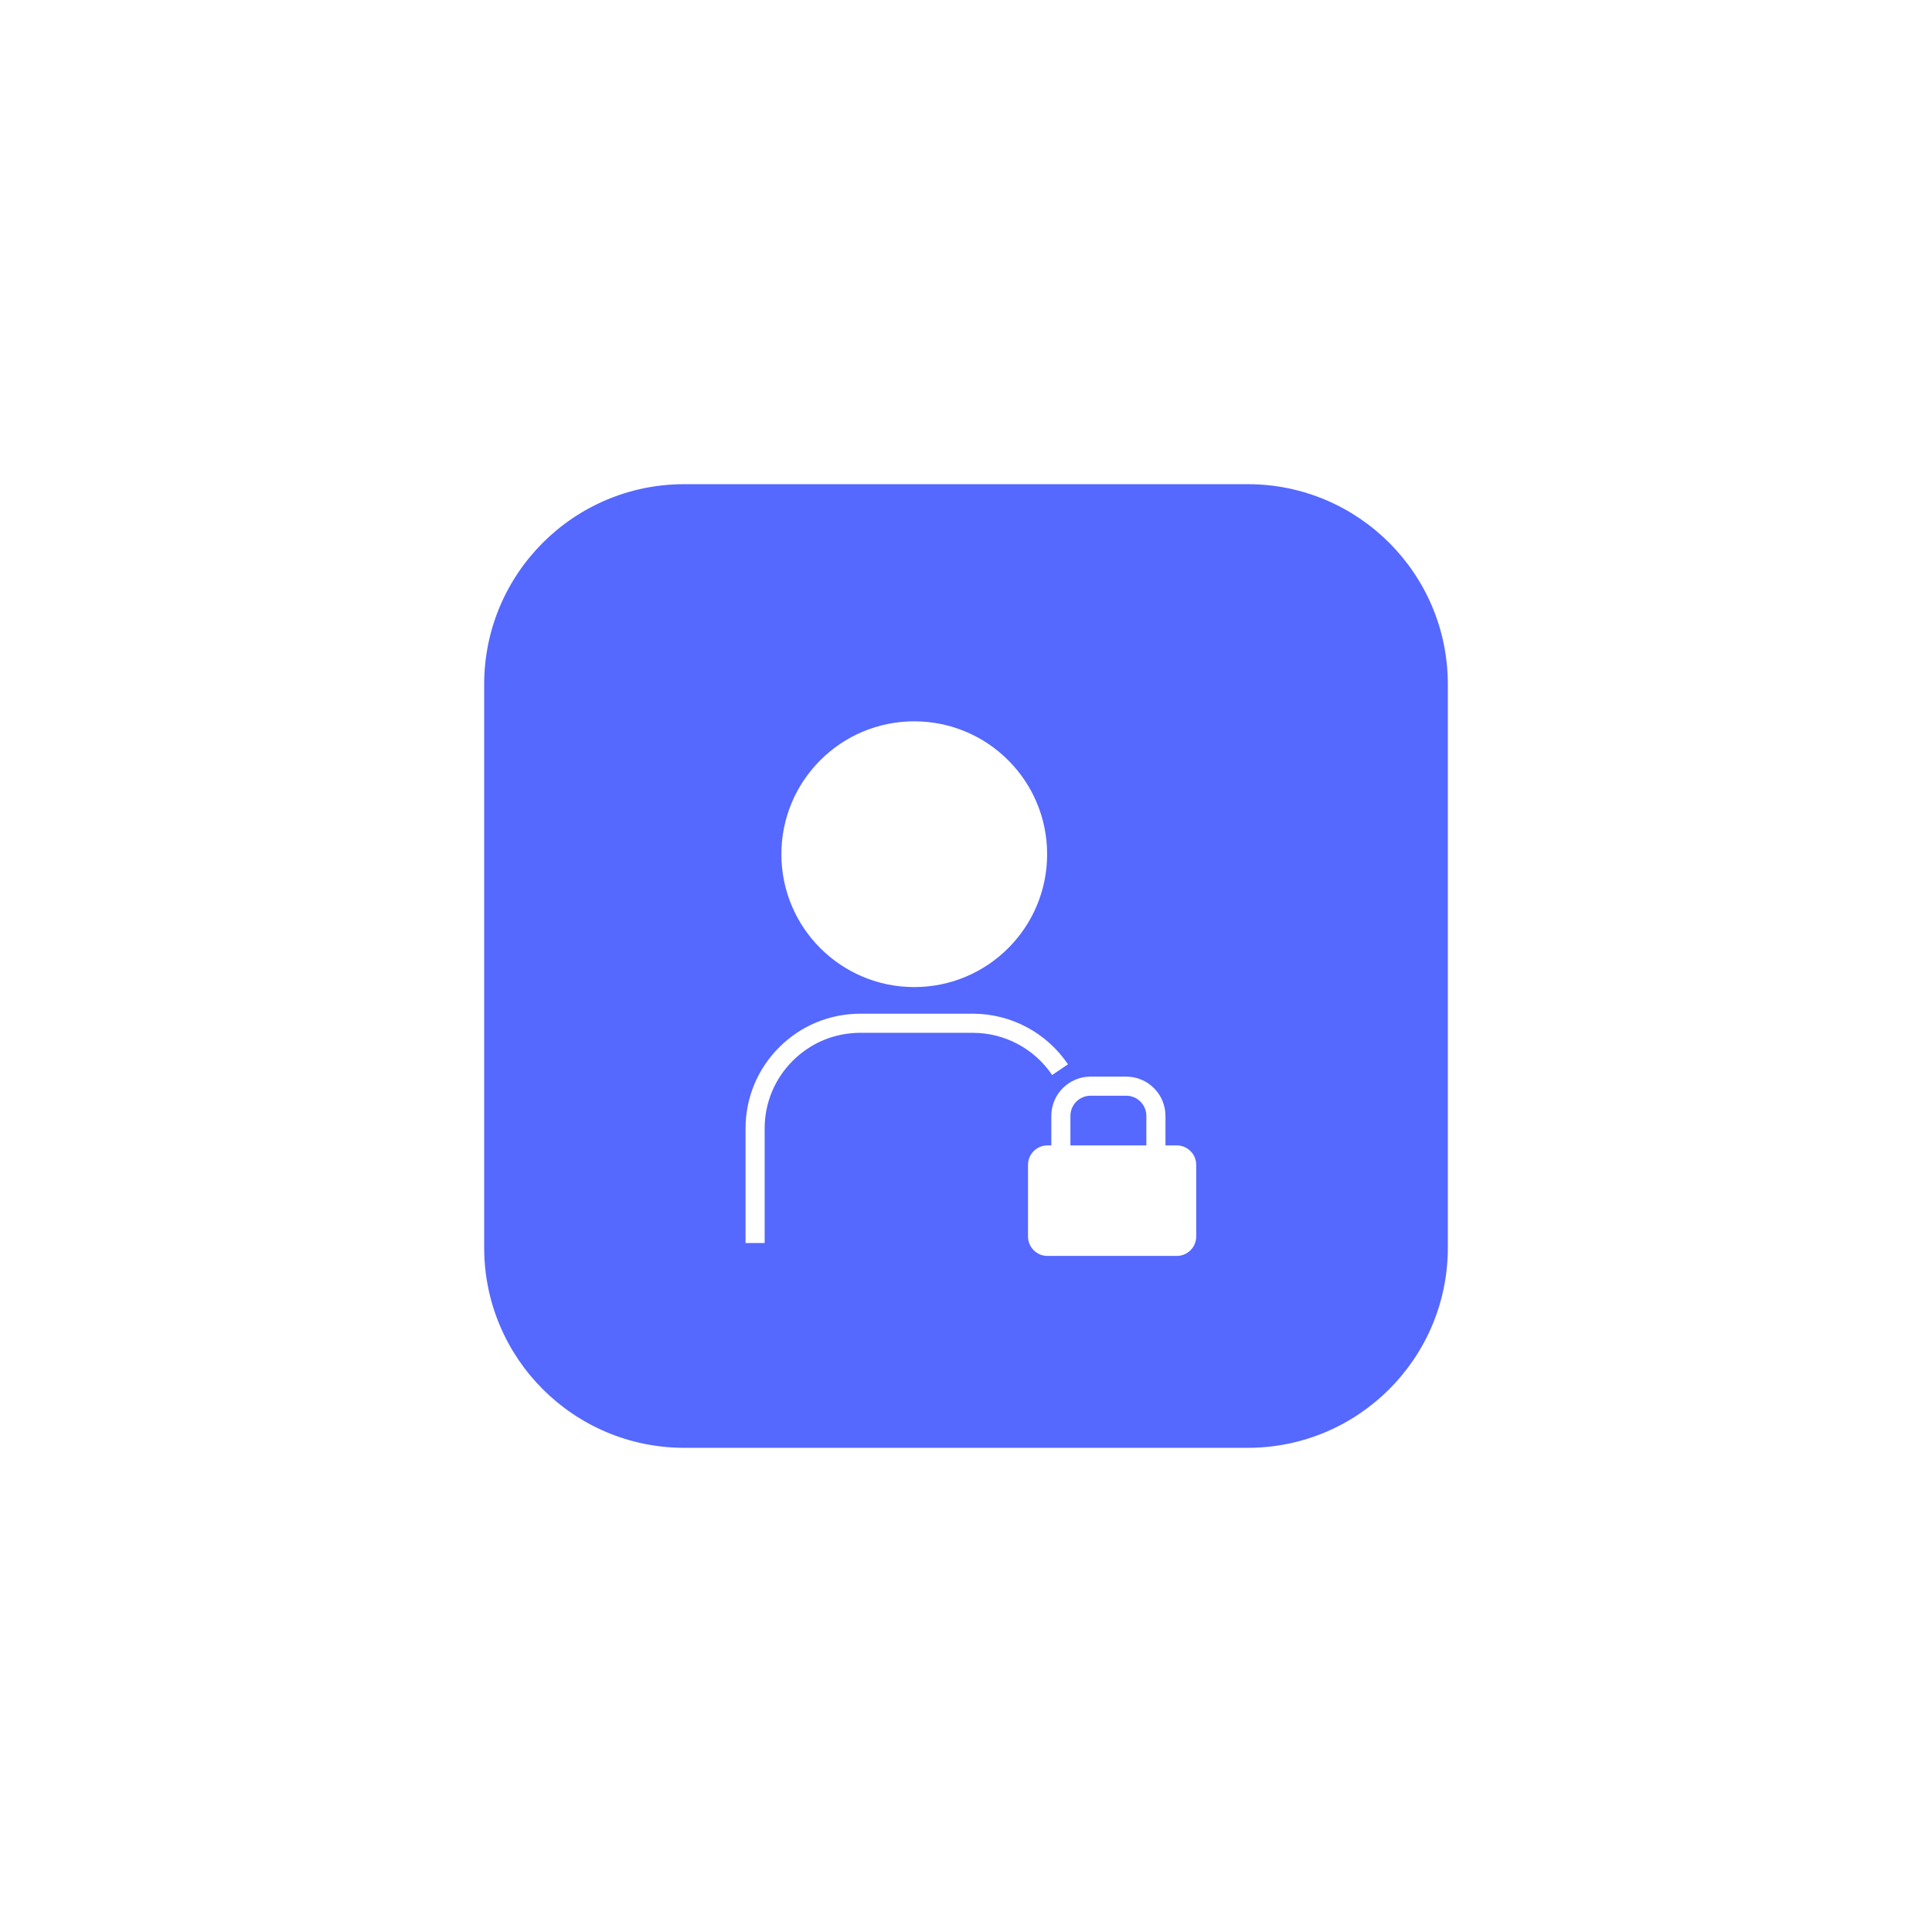
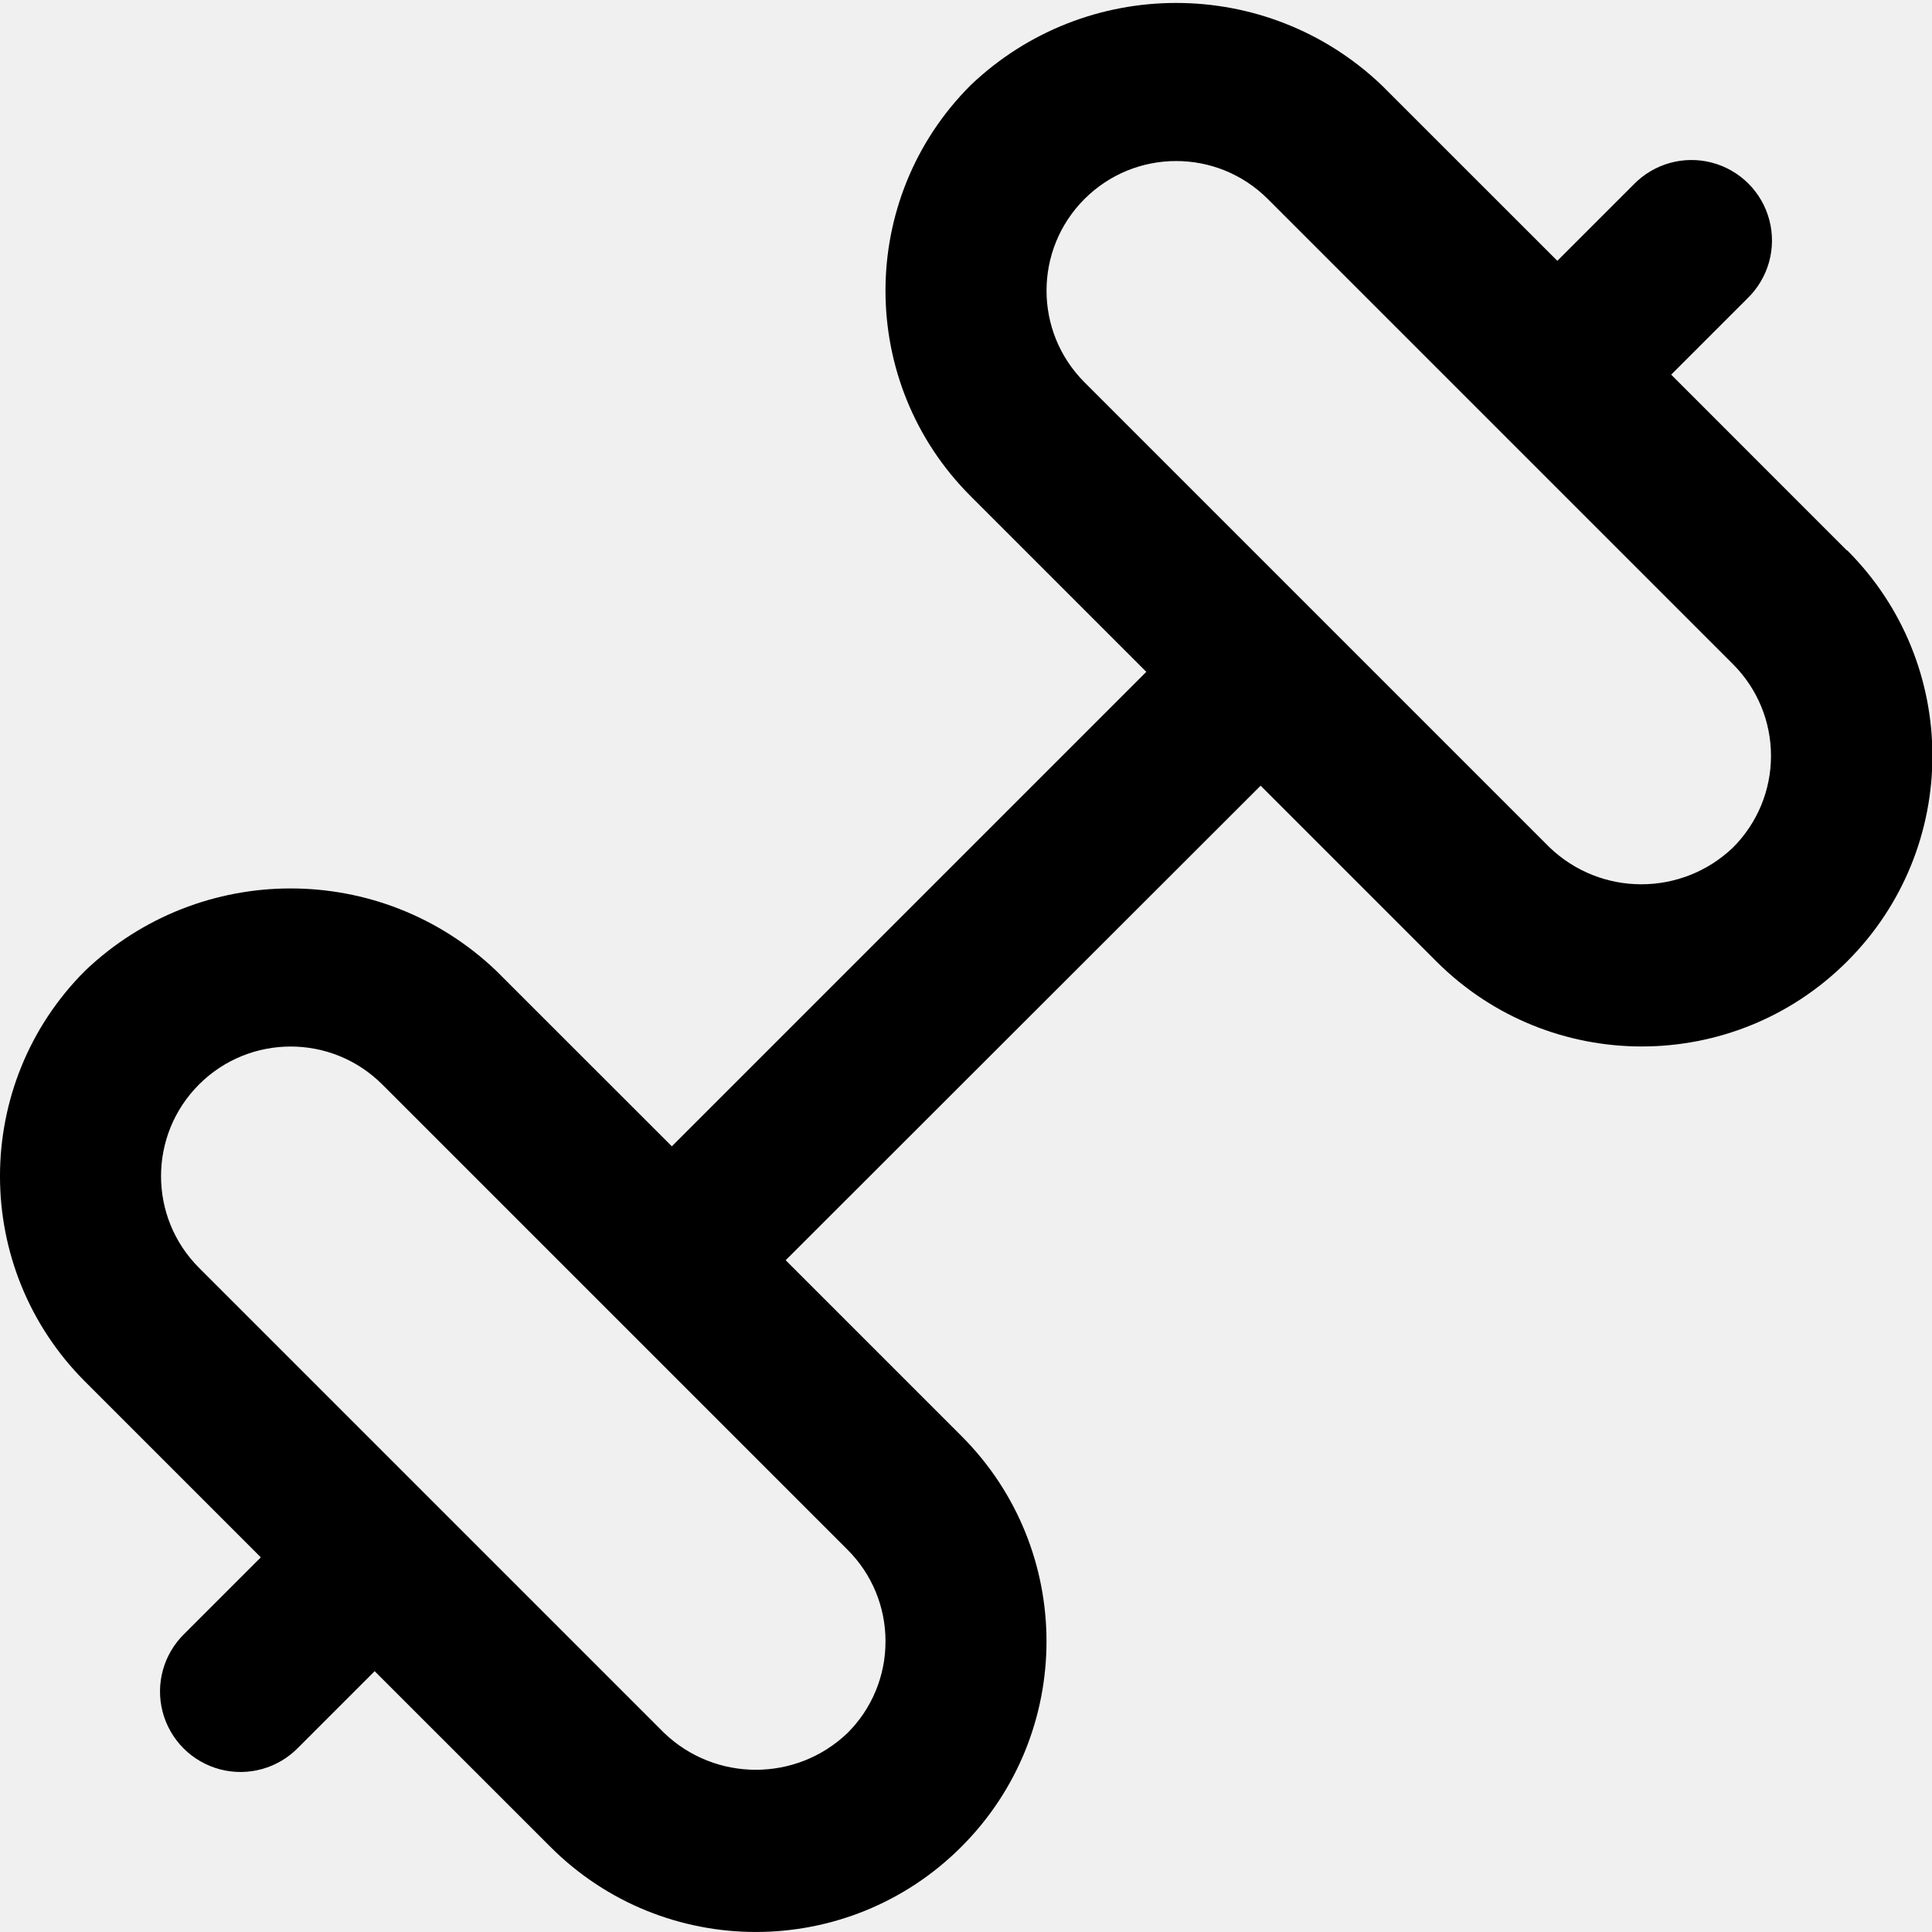
- <svg xmlns="http://www.w3.org/2000/svg" version="1.1" id="Layer_1" x="0px" y="0px" viewBox="0 0 2000 2000" style="enable-background:new 0 0 2000 2000;" xml:space="preserve">
-   <rect style="fill:#FFFFFF;" width="2000" height="2000" />
-   <g>
-     <path style="fill:#5568FF;" d="M1165.826,1134.281h-36.854c-11.507,0-20.874,9.367-20.874,20.879v30.561h78.603v-30.561   C1186.7,1143.647,1177.333,1134.281,1165.826,1134.281z" />
-     <path style="fill:#5568FF;" d="M1291.643,501.221H708.357c-114.398,0-207.136,92.738-207.136,207.136v583.286   c0,114.398,92.738,207.136,207.136,207.136h583.287c114.398,0,207.136-92.738,207.136-207.136V708.357   C1498.779,593.959,1406.041,501.221,1291.643,501.221z M819.698,830.719c6.928-16.38,16.844-31.089,29.473-43.718   c12.629-12.629,27.338-22.545,43.718-29.473c16.969-7.177,34.979-10.813,53.544-10.813s36.58,3.636,53.539,10.813   c16.38,6.928,31.089,16.844,43.723,29.473c12.629,12.629,22.545,27.338,29.473,43.718c7.173,16.968,10.814,34.979,10.814,53.544   c0,18.564-3.636,36.58-10.814,53.544c-6.928,16.375-16.844,31.084-29.473,43.718c-12.629,12.629-27.338,22.545-43.723,29.473   c-16.958,7.178-34.969,10.814-53.539,10.814c-18.565,0-36.58-3.636-53.544-10.819c-16.38-6.928-31.089-16.844-43.718-29.473   c-12.634-12.629-22.545-27.338-29.473-43.713c-7.177-16.969-10.818-34.98-10.818-53.544   C808.88,865.698,812.521,847.682,819.698,830.719z M890.635,1069.166c-26.462,0-51.342,10.304-70.052,29.018   c-18.71,18.714-29.019,43.59-29.019,70.052v118.556h-19.782v-118.556c0-31.749,12.362-61.595,34.812-84.044   c22.449-22.45,52.295-34.812,84.045-34.812h116.371c39.545,0,76.387,19.588,98.552,52.394l-16.395,11.076   c-18.48-27.353-49.193-43.684-82.157-43.684H890.635z M1238.319,1280.019c0,11.093-9.023,20.111-20.111,20.111h-133.902   c-11.088,0-20.111-9.018-20.111-20.111v-74.189c0-11.088,9.023-20.11,20.111-20.11h4.005v-30.561   c0-22.425,18.24-40.66,40.661-40.66h36.854c22.42,0,40.661,18.235,40.661,40.66v30.561h11.721c11.088,0,20.111,9.023,20.111,20.11   V1280.019z" />
-   </g>
+ <svg xmlns="http://www.w3.org/2000/svg" fill="#000000" width="800px" height="800px" viewBox="0 0 24 24" id="Layer_1" data-name="Layer 1">
+   <path d="M22.942,6.837,20.76,4.654l.947-.947a1,1,0,1,0-1.414-1.414l-.947.947L17.163,1.058a3.7,3.7,0,0,0-5.105,0,3.609,3.609,0,0,0,0,5.106L14.24,8.346,8.346,14.24,6.163,12.058a3.7,3.7,0,0,0-5.105,0,3.609,3.609,0,0,0,0,5.106L3.24,19.346l-.947.947a1,1,0,1,0,1.414,1.414l.947-.947,2.183,2.182a3.609,3.609,0,0,0,5.105,0h0a3.608,3.608,0,0,0,0-5.105L9.76,15.655l5.9-5.895,2.182,2.182a3.609,3.609,0,0,0,5.105,0h0a3.608,3.608,0,0,0,0-5.105ZM11,20.39a1.6,1.6,0,0,1-.472,1.138,1.647,1.647,0,0,1-2.277,0L2.472,15.749a1.61,1.61,0,1,1,2.277-2.277l5.779,5.779A1.6,1.6,0,0,1,11,20.39Zm10.528-9.862a1.647,1.647,0,0,1-2.277,0L13.472,4.749a1.61,1.61,0,1,1,2.277-2.277l5.779,5.779a1.609,1.609,0,0,1,0,2.277Z" />
</svg>
